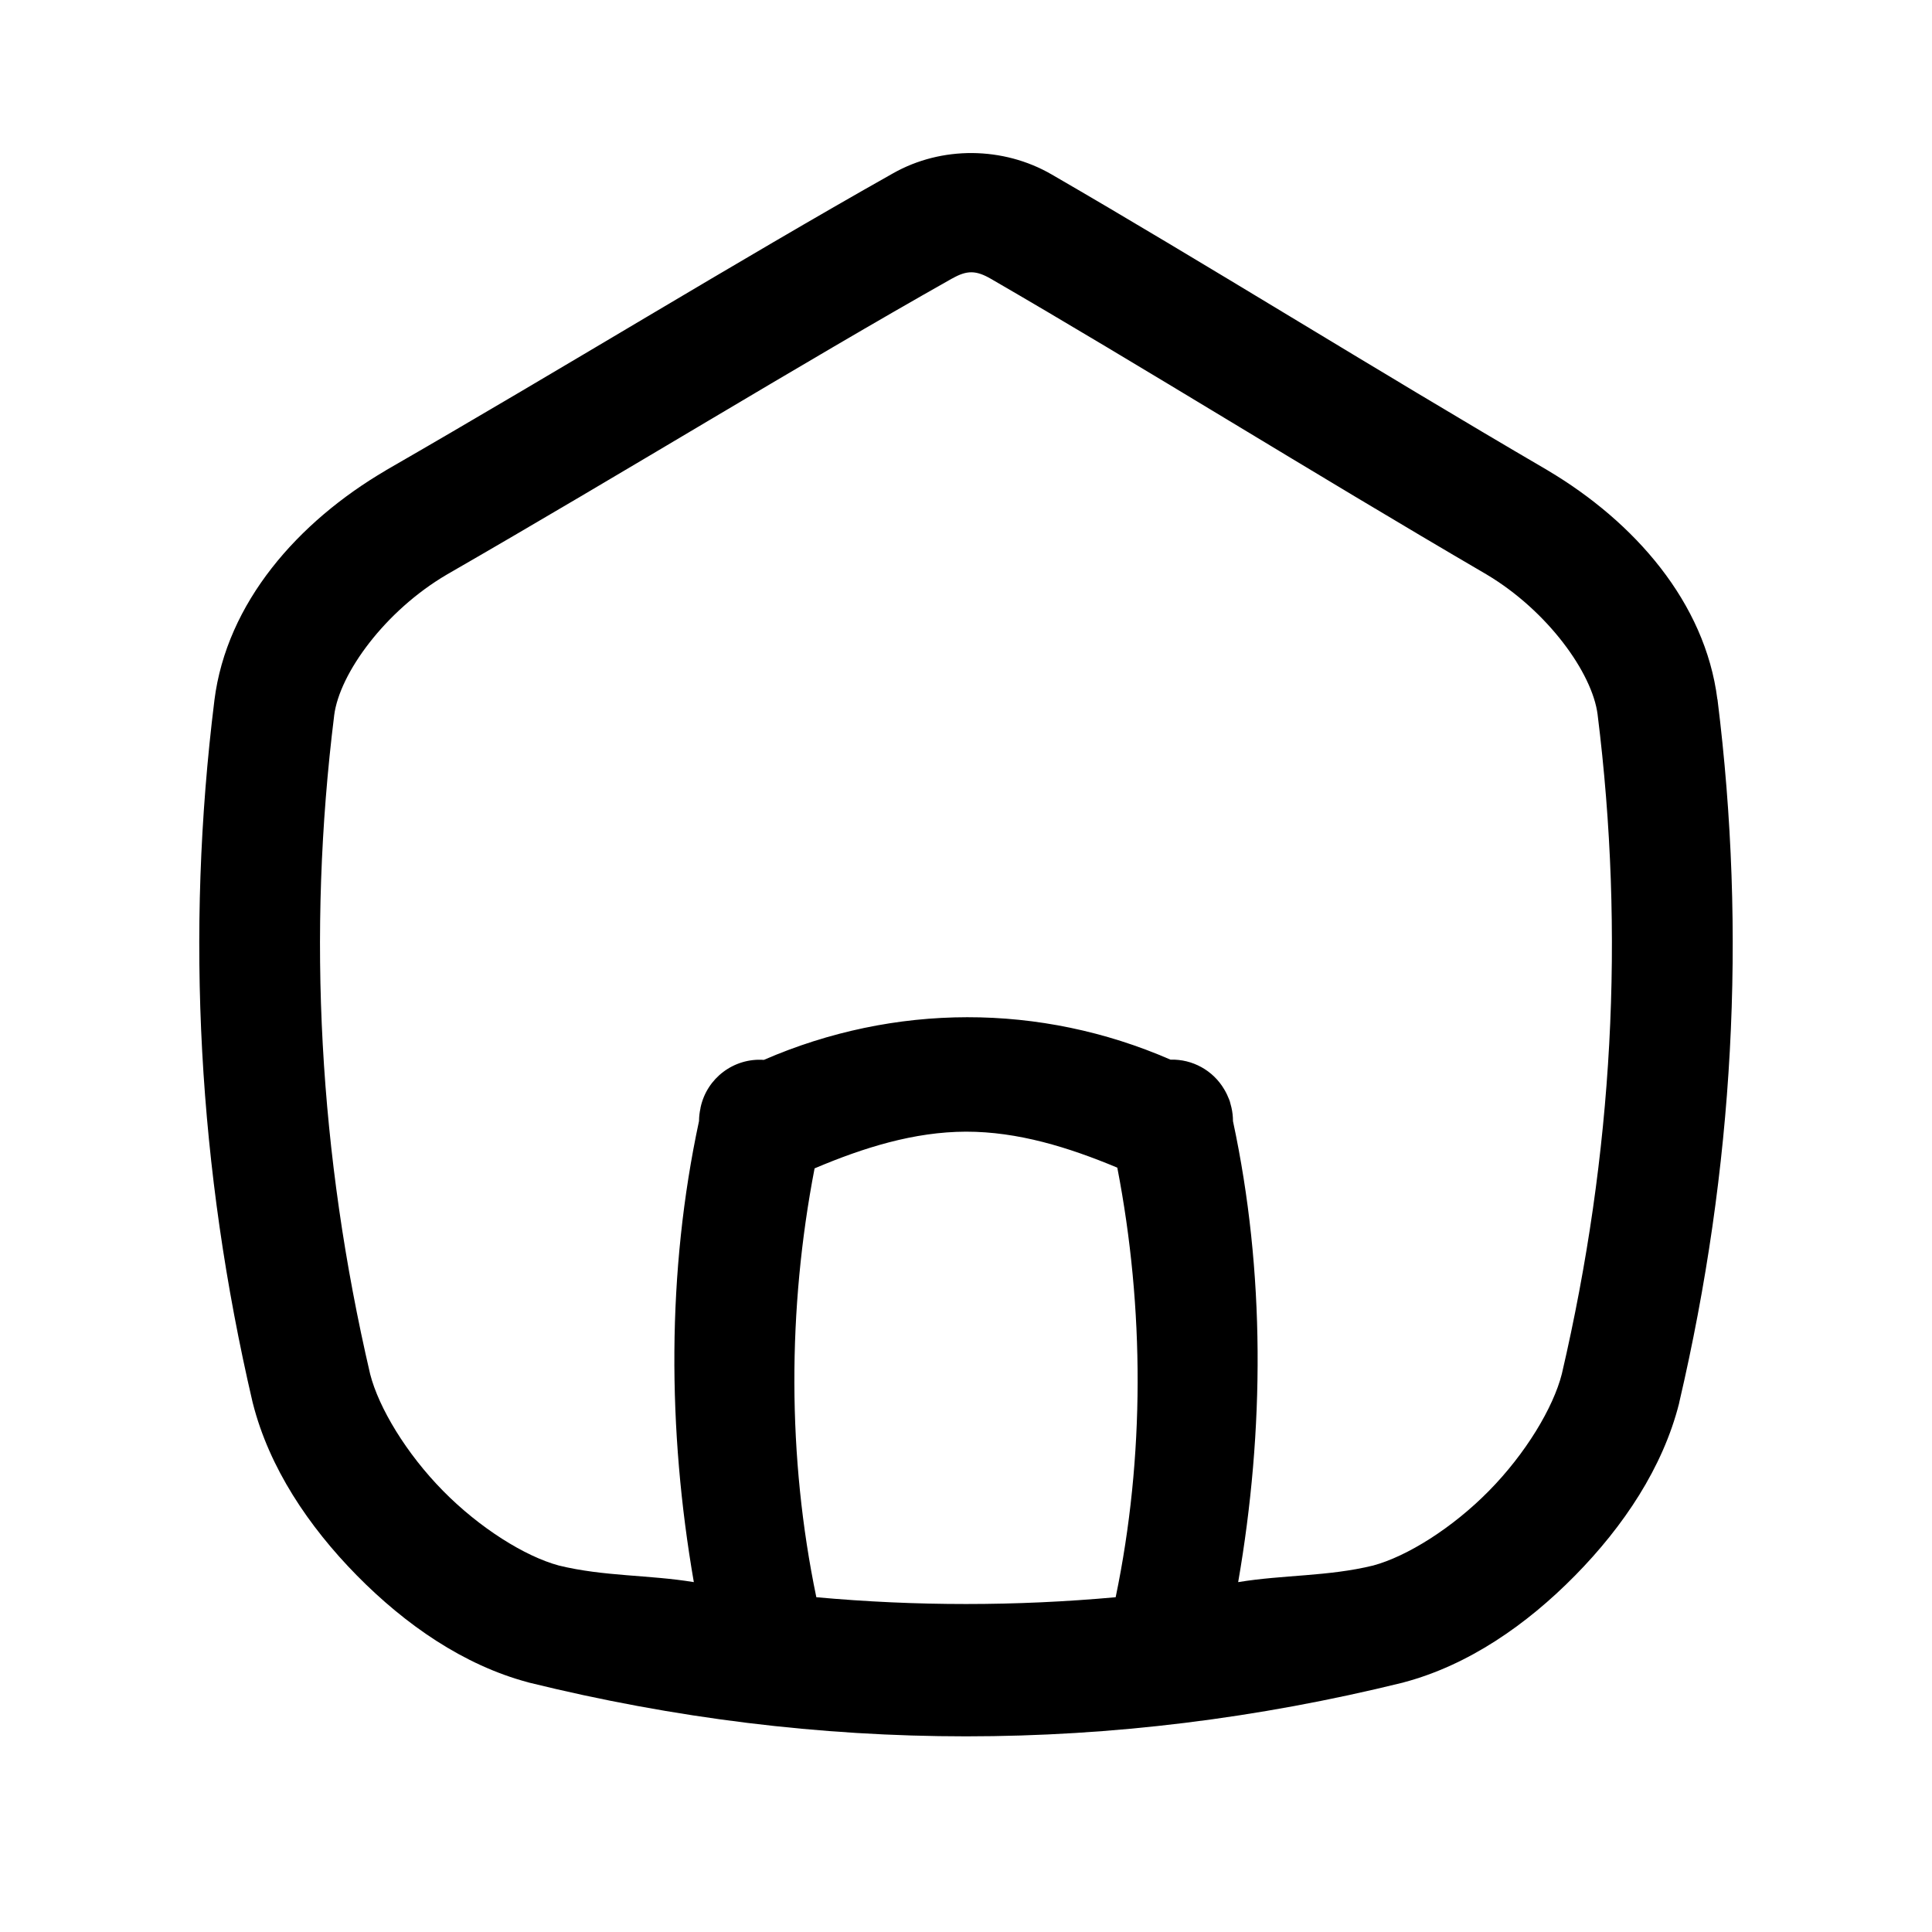
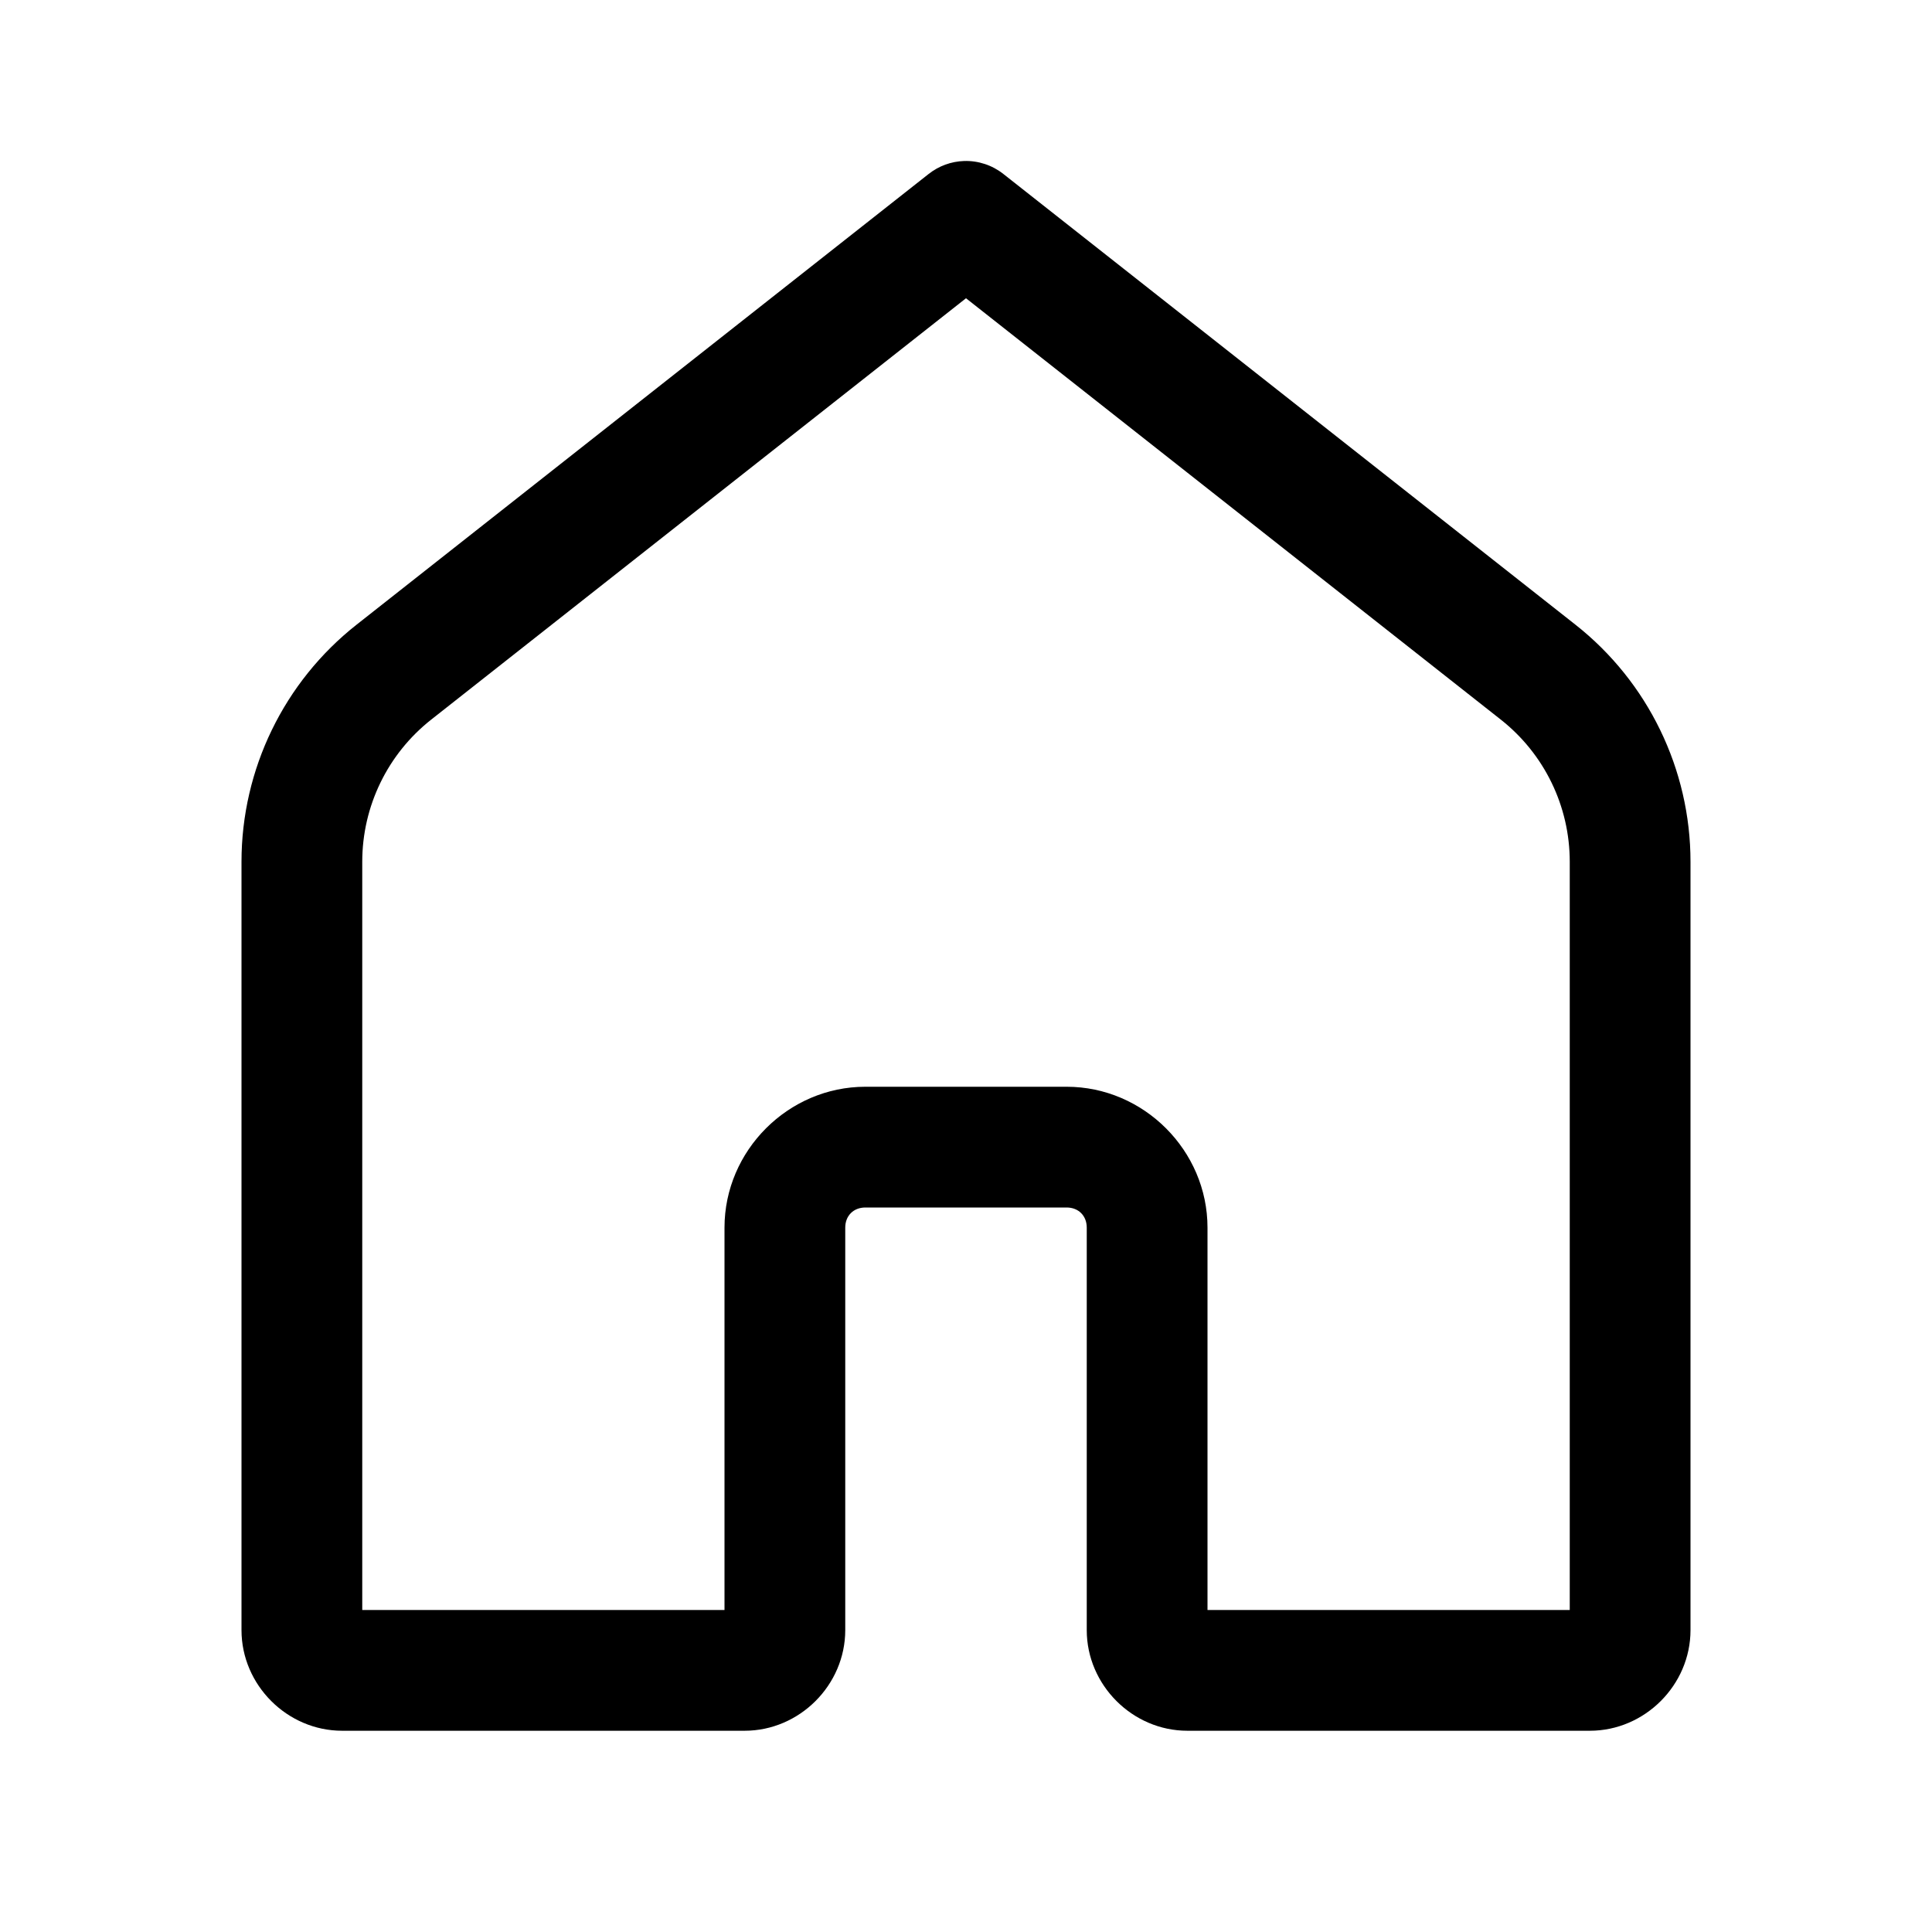
- <svg xmlns="http://www.w3.org/2000/svg" viewBox="0 0 32 32" width="512px" height="512px">
-   <path d="M 16.105 2.535 C 15.649 2.532 15.194 2.643 14.791 2.871 C 12.204 4.329 9.358 6.081 6.396 7.787 A 1 1 0 0 0 6.391 7.791 C 4.934 8.644 3.754 9.984 3.551 11.6 A 1 1 0 0 0 3.551 11.602 C 3.07 15.476 3.282 19.359 4.184 23.227 A 1 1 0 0 0 4.189 23.246 C 4.459 24.308 5.107 25.278 5.912 26.096 C 6.717 26.913 7.679 27.579 8.742 27.863 A 1 1 0 0 0 8.762 27.869 C 13.579 29.056 18.421 29.056 23.238 27.869 A 1 1 0 0 0 23.258 27.863 C 24.321 27.579 25.283 26.914 26.088 26.096 C 26.893 25.278 27.542 24.307 27.811 23.244 A 1 1 0 0 0 27.814 23.227 C 28.718 19.352 28.931 15.464 28.447 11.584 A 1 1 0 0 0 28.445 11.582 C 28.242 9.98 27.077 8.647 25.635 7.791 A 1 1 0 0 0 25.629 7.787 C 22.733 6.096 19.951 4.355 17.418 2.889 C 17.018 2.657 16.562 2.539 16.105 2.535 z M 16.092 4.51 C 16.19 4.511 16.29 4.547 16.414 4.619 C 18.903 6.06 21.691 7.803 24.621 9.514 C 25.634 10.117 26.373 11.146 26.461 11.832 C 26.915 15.474 26.718 19.107 25.869 22.756 C 25.727 23.316 25.269 24.077 24.662 24.693 C 24.055 25.31 23.304 25.779 22.744 25.93 C 21.997 26.113 21.253 26.082 20.508 26.205 C 20.945 23.683 20.958 21.066 20.422 18.57 A 1 1 0 0 0 20.396 18.342 A 1 1 0 0 0 20.375 18.262 A 1 1 0 0 0 20.371 18.246 A 1 1 0 0 0 20.363 18.223 A 1 1 0 0 0 20.355 18.203 A 1 1 0 0 0 20.324 18.131 A 1 1 0 0 0 20.277 18.043 A 1 1 0 0 0 19.387 17.551 C 17.225 16.61 14.814 16.617 12.652 17.555 A 1 1 0 0 0 11.604 18.342 C 11.602 18.347 11.603 18.352 11.602 18.357 A 1 1 0 0 0 11.578 18.564 A 1 1 0 0 0 11.578 18.568 C 11.042 21.065 11.055 23.683 11.492 26.205 C 10.747 26.082 10.003 26.113 9.256 25.93 C 8.696 25.779 7.945 25.31 7.338 24.693 C 6.732 24.078 6.274 23.319 6.131 22.76 C 5.283 19.117 5.084 15.486 5.535 11.85 L 5.535 11.848 C 5.623 11.155 6.378 10.116 7.402 9.516 C 10.395 7.792 13.239 6.04 15.773 4.611 A 1 1 0 0 0 15.775 4.611 C 15.895 4.543 15.993 4.509 16.092 4.51 z M 16 18.744 C 16.859 18.743 17.697 19.002 18.506 19.34 C 18.957 21.671 18.962 24.134 18.479 26.455 C 16.827 26.605 15.173 26.605 13.521 26.455 C 13.039 24.138 13.043 21.68 13.492 19.352 C 14.3 19.009 15.14 18.746 16 18.744 z" />
+ <svg xmlns="http://www.w3.org/2000/svg" viewBox="0 0 48 48" width="144px" height="144px">
+   <path d="M 23.951 4 A 1.5 1.5 0 0 0 23.072 4.322 L 8.859 15.52 C 7.055 16.941 6 19.114 6 21.41 L 6 40.5 C 6 41.864 7.136 43 8.5 43 L 18.5 43 C 19.864 43 21 41.864 21 40.5 L 21 30.5 C 21 30.205 21.205 30 21.5 30 L 26.5 30 C 26.795 30 27 30.205 27 30.5 L 27 40.5 C 27 41.864 28.136 43 29.5 43 L 39.5 43 C 40.864 43 42 41.864 42 40.5 L 42 21.41 C 42 19.114 40.945 16.941 39.141 15.52 L 24.928 4.322 A 1.5 1.5 0 0 0 23.951 4 z M 24 7.41 L 37.285 17.877 C 38.369 18.731 39 20.031 39 21.41 L 39 40 L 30 40 L 30 30.5 C 30 28.585 28.415 27 26.5 27 L 21.5 27 C 19.585 27 18 28.585 18 30.5 L 18 40 L 9 40 L 9 21.41 C 9 20.031 9.631 18.731 10.715 17.877 L 24 7.41 z" />
</svg>
